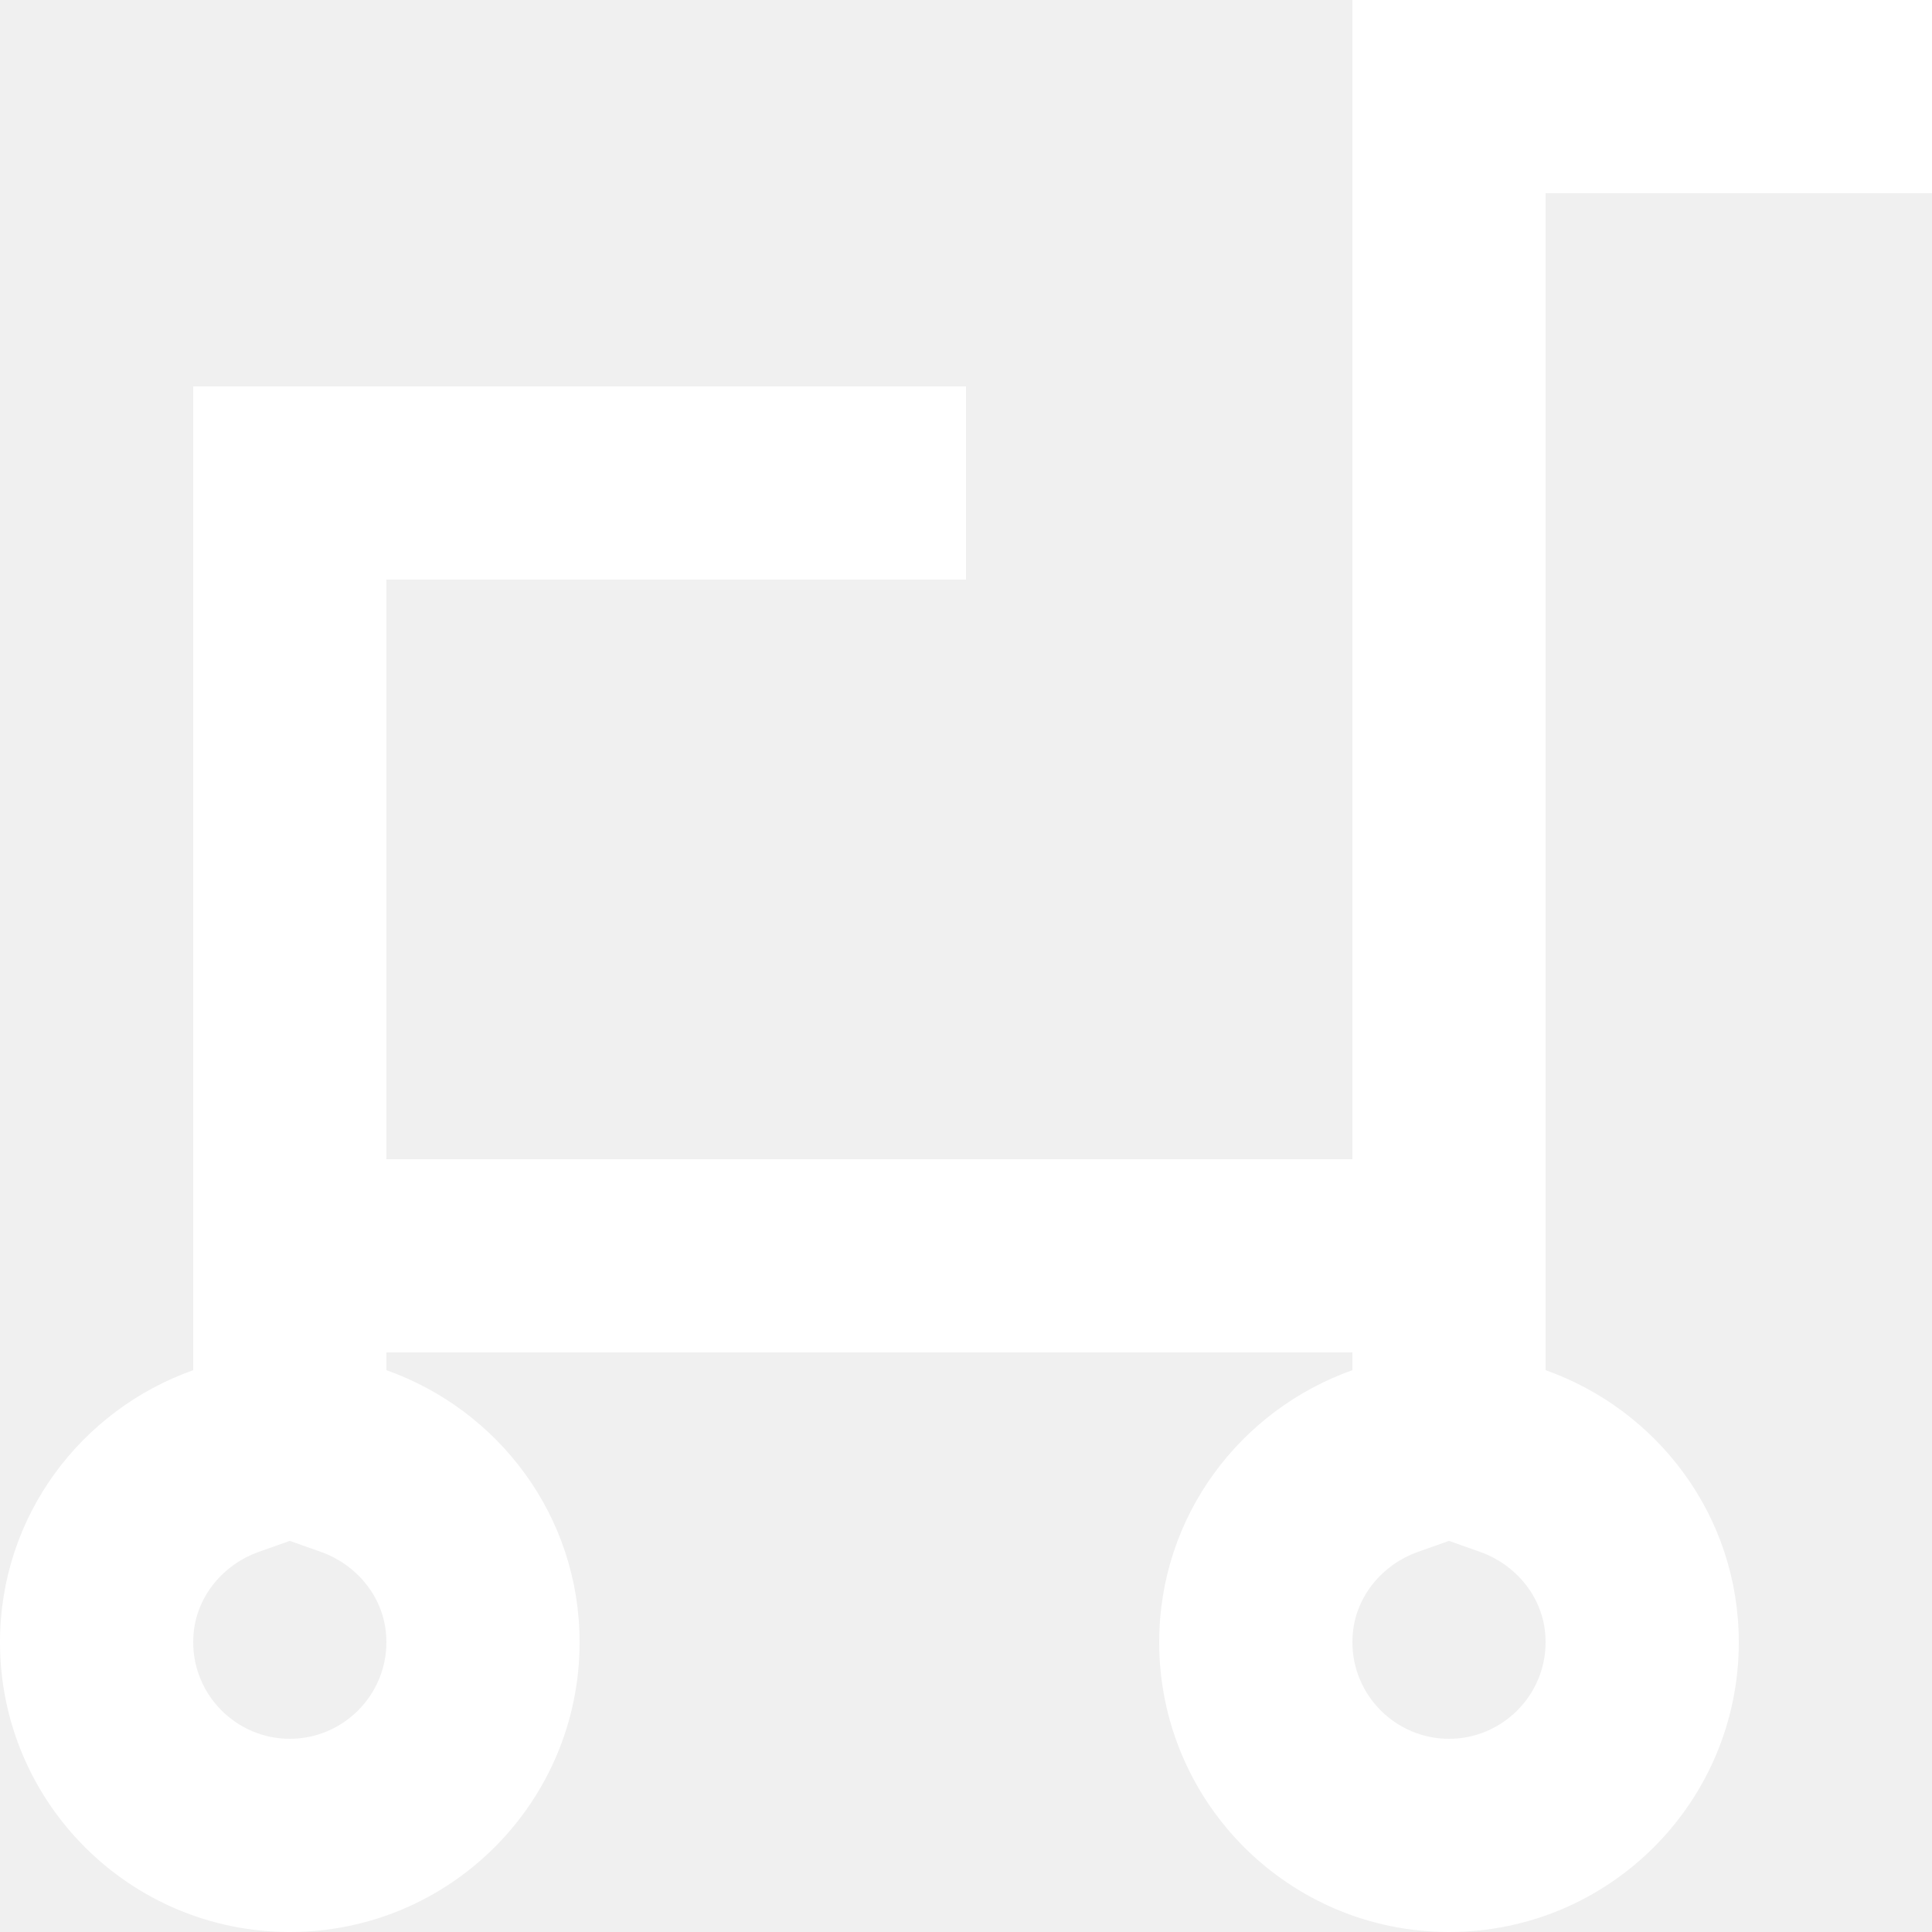
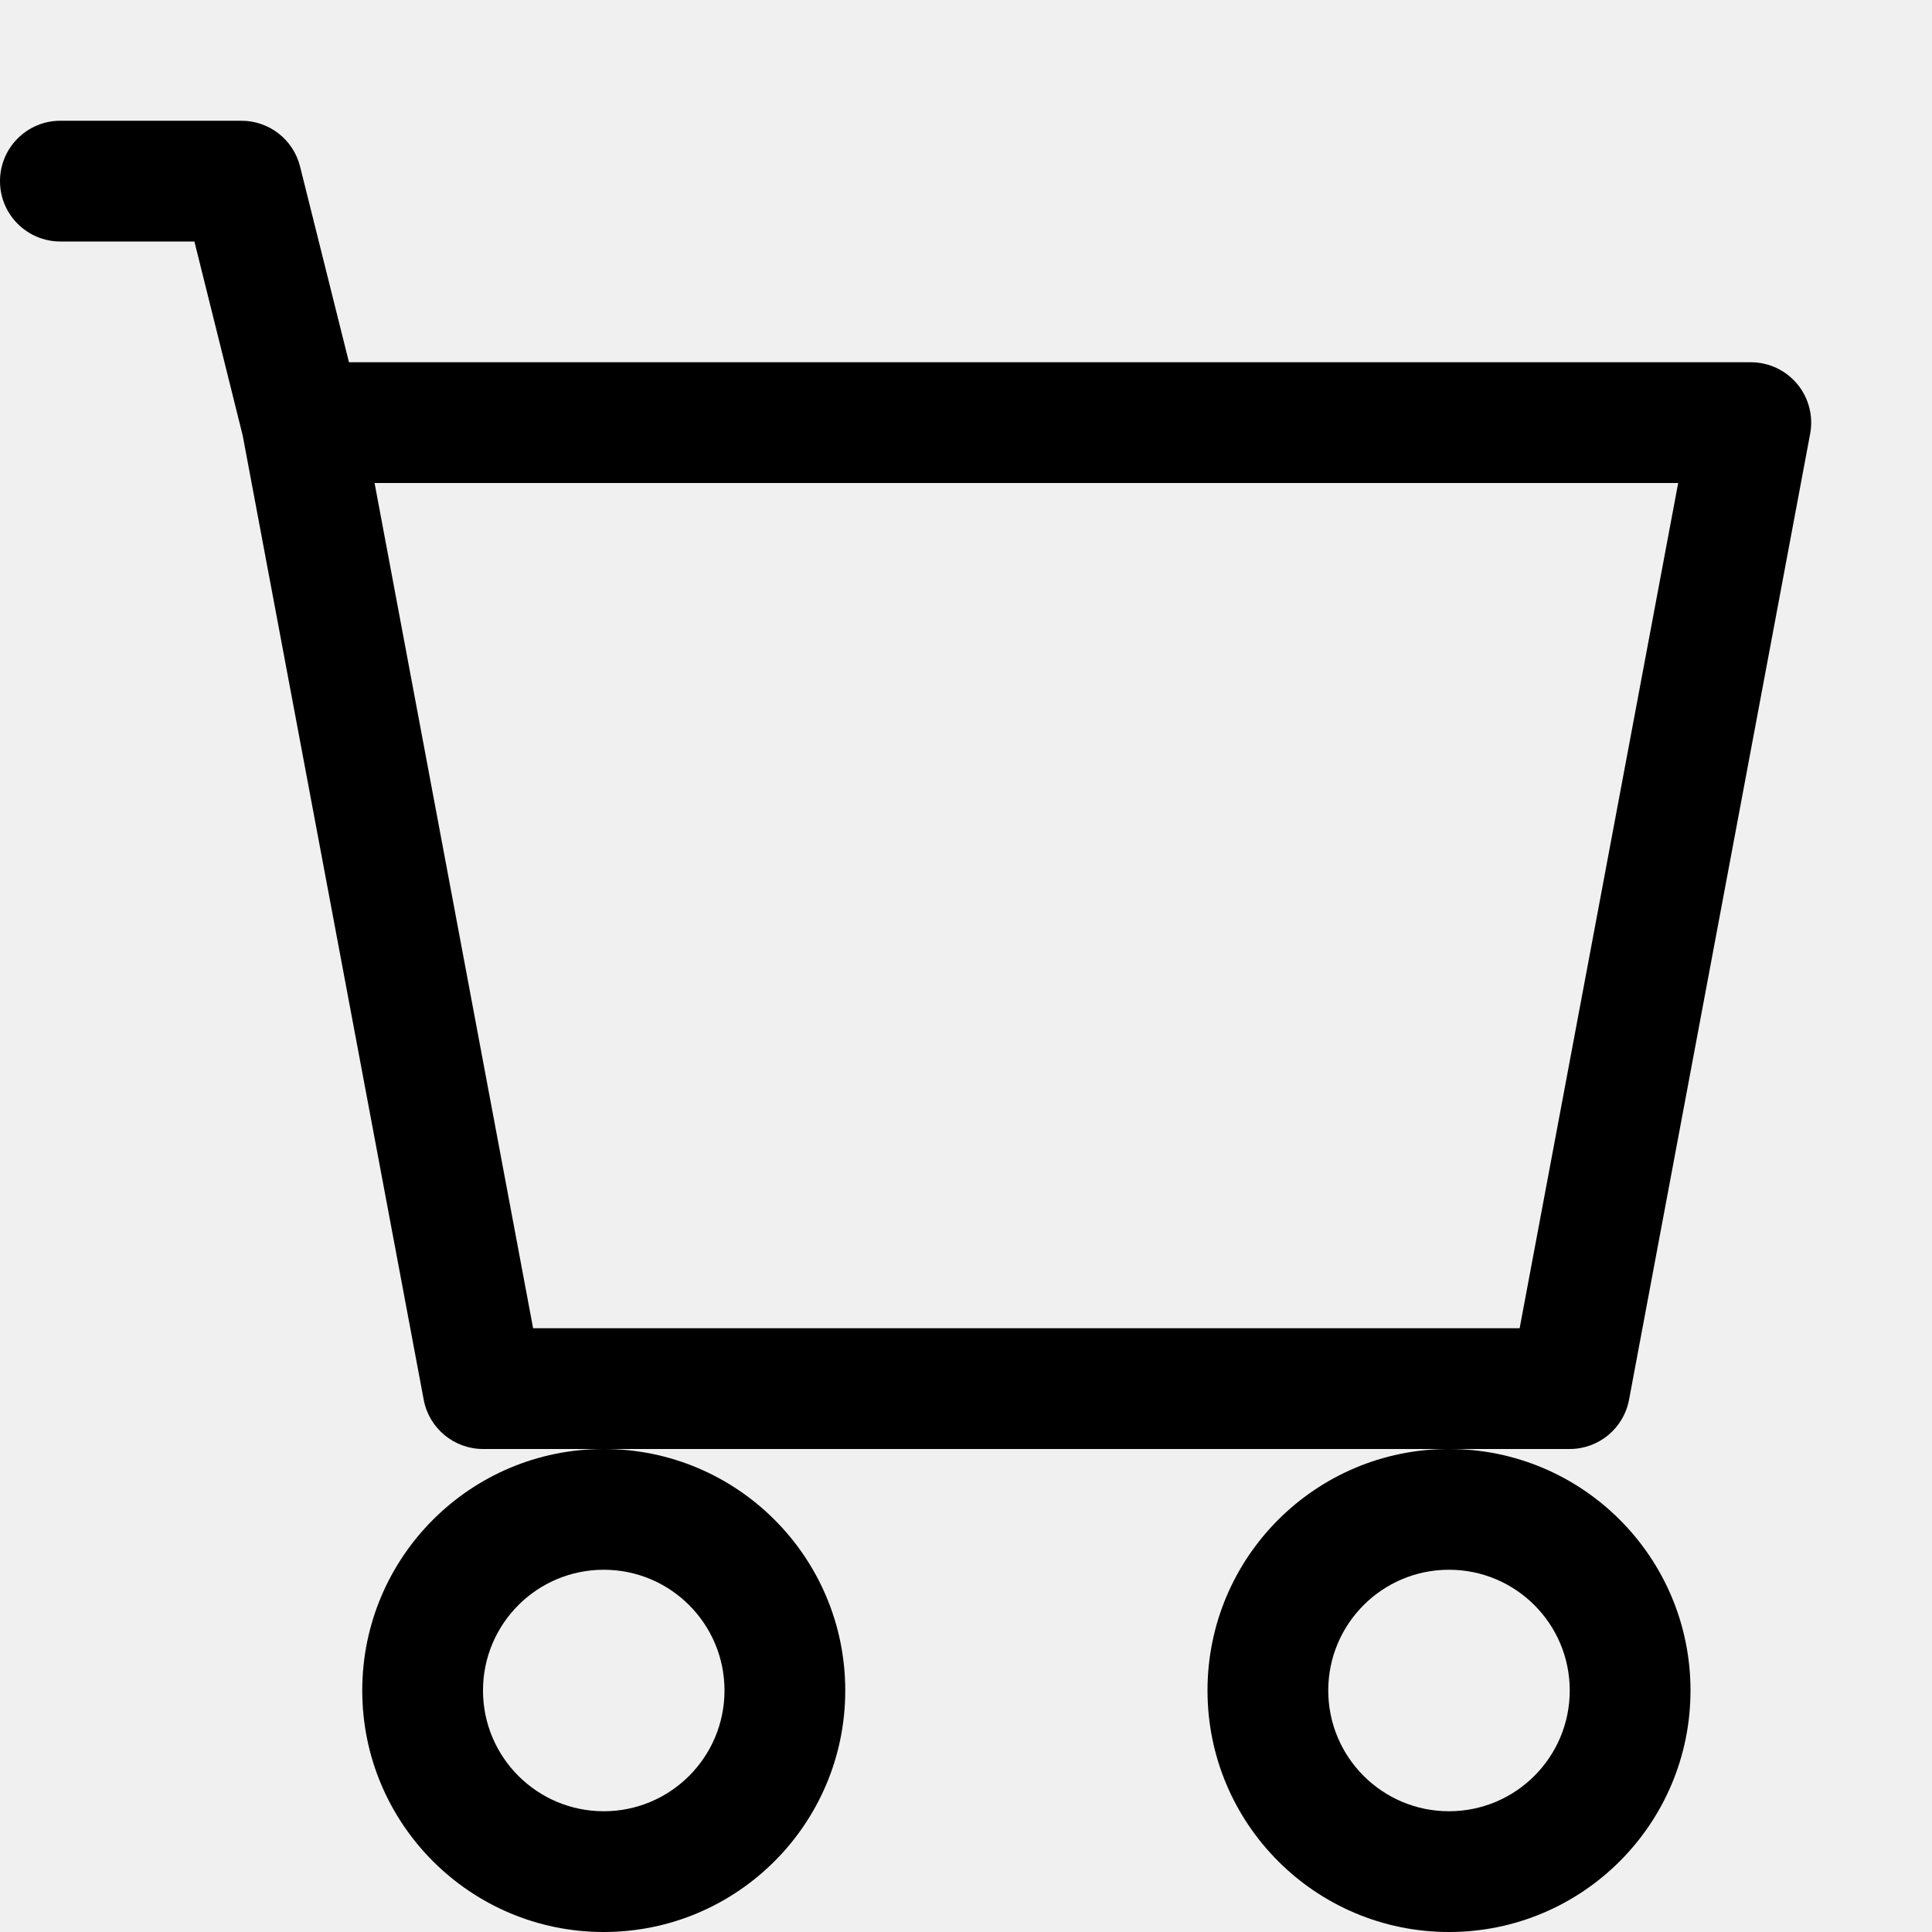
- <svg xmlns="http://www.w3.org/2000/svg" width="20px" height="20px" viewBox="0 0 20 20" version="1.1">
-   <defs />
-   <g id="Page-1" stroke="none" stroke-width="1" fill="none" fill-rule="evenodd">
-     <g id="Dribbble-Dark-Preview" transform="translate(-220, -2999)" fill="#FFFFFF">
-       <g id="icons" transform="translate(56, 160)">
-         <path d="M184,2839 L178,2839 L178,2851 L168,2851 L168,2845 L174,2845 L174,2843 L166,2843 L166,2853.184 C164.837,2853.597 164,2854.696 164,2856 C164,2857.657 165.343,2859 167,2859 C168.657,2859 170,2857.657 170,2856 C170,2854.696 169.163,2853.597 168,2853.184 L168,2853 L178,2853 L178,2853.184 C176.837,2853.597 176,2854.696 176,2856 C176,2857.657 177.343,2859 179,2859 C180.657,2859 182,2857.657 182,2856 C182,2854.696 181.163,2853.597 180,2853.184 L180,2841 L184,2841 L184,2839 Z M167,2854.951 L167.33,2855.068 C167.664,2855.187 168,2855.521 168,2856 C168,2856.551 167.551,2857 167,2857 C166.449,2857 166,2856.551 166,2856 C166,2855.521 166.336,2855.187 166.67,2855.068 L167,2854.951 L167,2854.951 Z M179,2854.951 L179.33,2855.068 C179.664,2855.187 180,2855.521 180,2856 C180,2856.551 179.551,2857 179,2857 C178.449,2857 178,2856.551 178,2856 C178,2855.521 178.336,2855.187 178.67,2855.068 L179,2854.951 L179,2854.951 Z" id="cart-[#1165]" />
-       </g>
-     </g>
-   </g>
+ <svg xmlns="http://www.w3.org/2000/svg" width="16" height="16" fill="currentColor" class="bi bi-cart" viewBox="0 0 16 16">
+   <path d="M0 1.5A.5.5 0 0 1 .5 1H2a.5.5 0 0 1 .485.379L2.89 3H14.5a.5.5 0 0 1 .491.592l-1.5 8A.5.5 0 0 1 13 12H4a.5.5 0 0 1-.491-.408L2.01 3.607 1.61 2H.5a.5.5 0 0 1-.5-.5M3.102 4l1.313 7h8.17l1.313-7zM5 12a2 2 0 1 0 0 4 2 2 0 0 0 0-4m7 0a2 2 0 1 0 0 4 2 2 0 0 0 0-4m-7 1a1 1 0 1 1 0 2 1 1 0 0 1 0-2m7 0a1 1 0 1 1 0 2 1 1 0 0 1 0-2" />
</svg>
